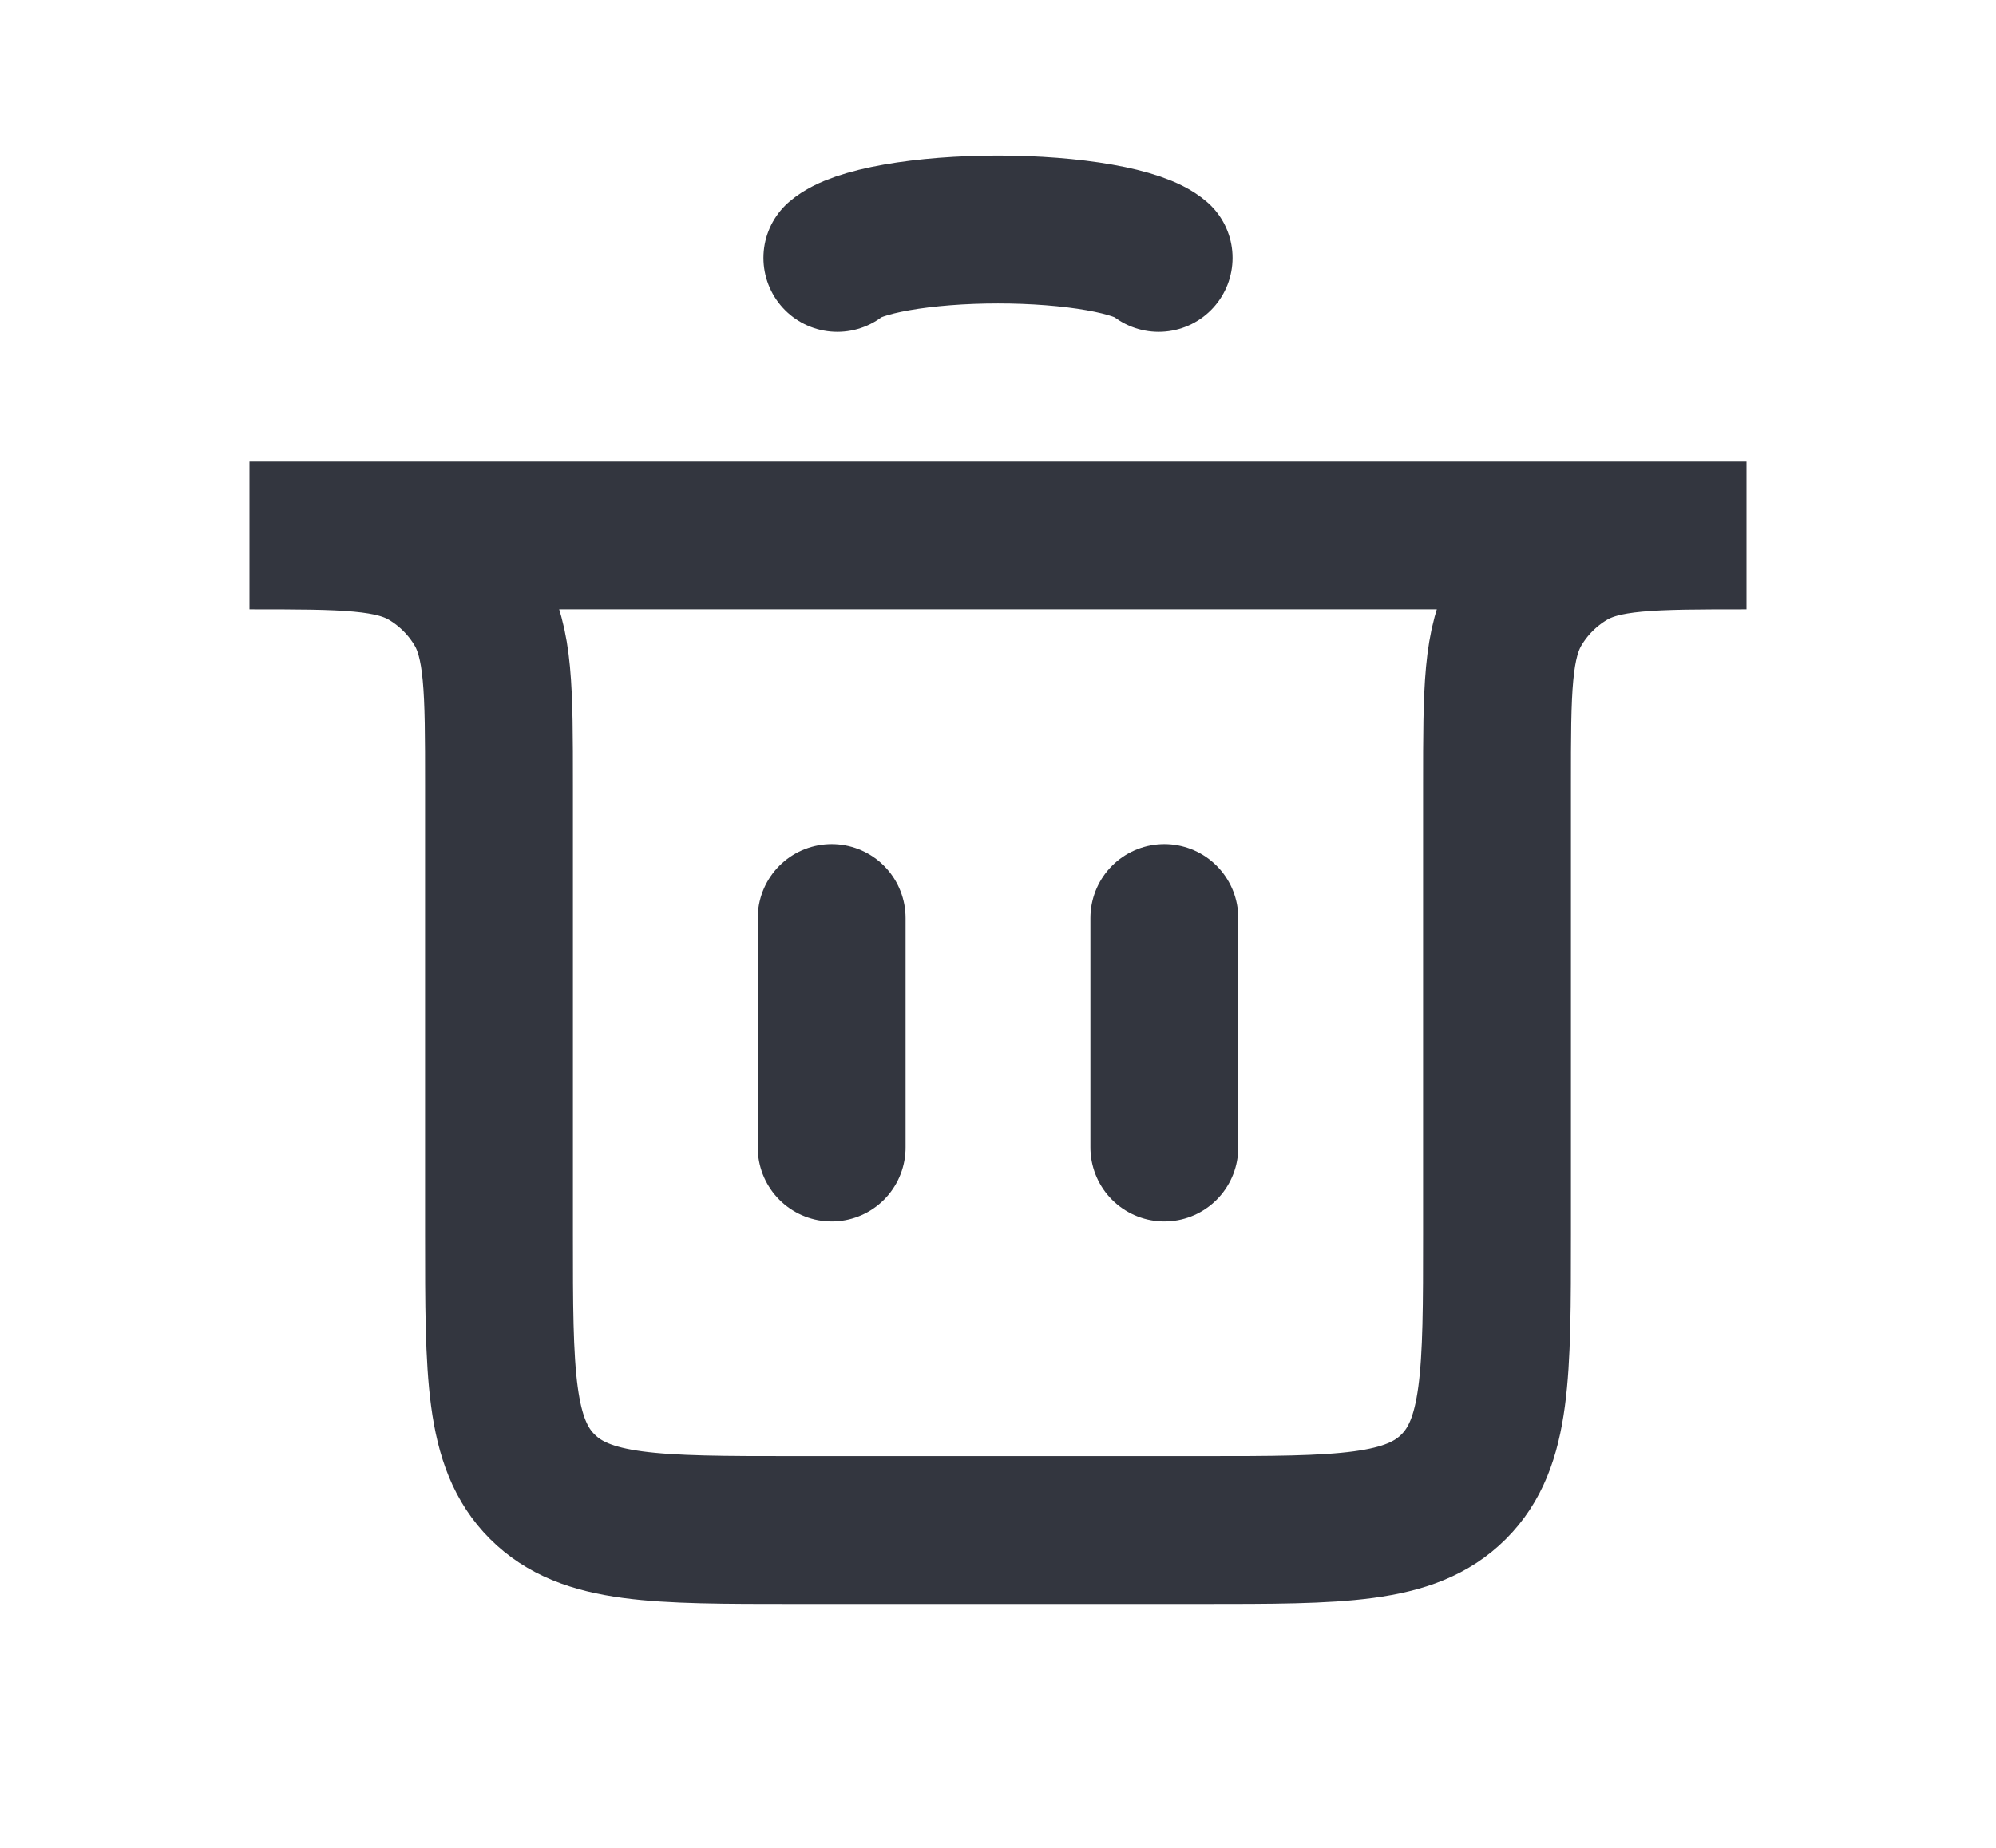
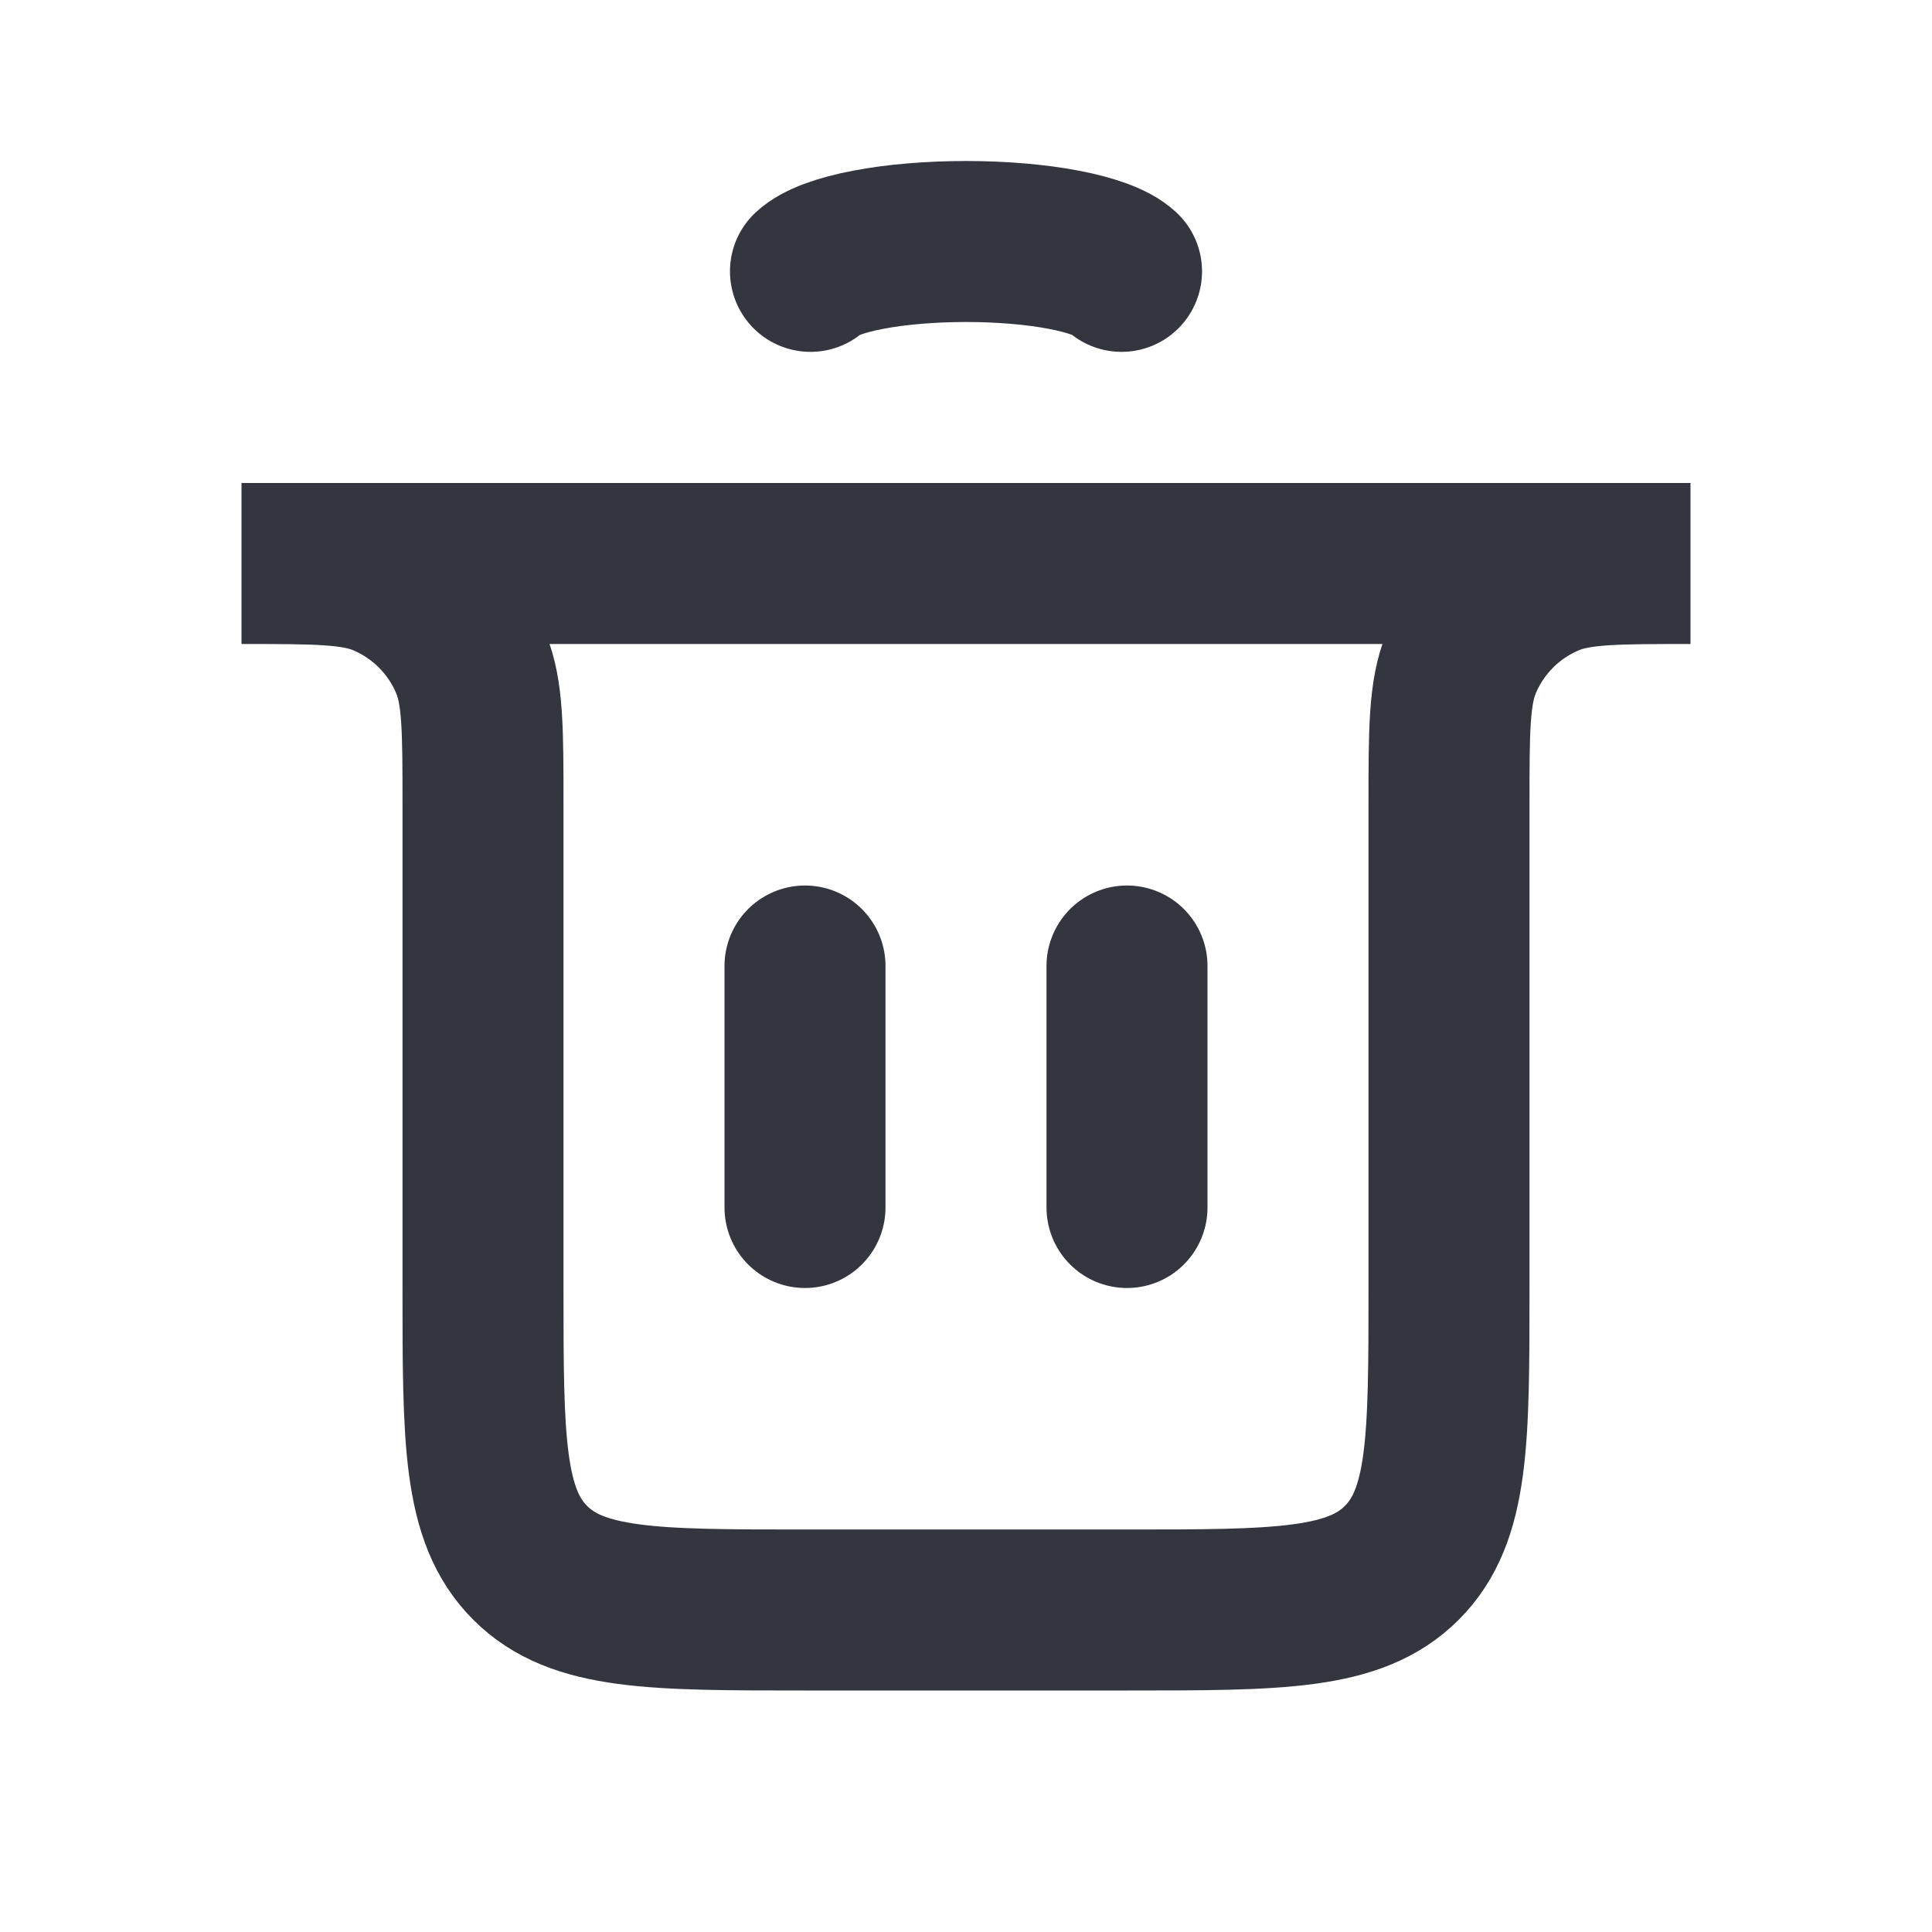
- <svg xmlns="http://www.w3.org/2000/svg" width="27" height="25" viewBox="0 0 27 25" fill="none">
-   <path d="M11.25 15.525L11.25 12.42" stroke="#33363F" stroke-width="2" stroke-linecap="round" />
-   <path d="M15.75 15.525L15.75 12.42" stroke="#33363F" stroke-width="2" stroke-linecap="round" />
-   <path d="M3.375 7.245H23.625V7.245C22.339 7.245 21.697 7.245 21.222 7.53C20.94 7.699 20.704 7.935 20.535 8.217C20.25 8.692 20.25 9.334 20.25 10.62V16.7C20.25 18.586 20.25 19.529 19.664 20.114C19.078 20.7 18.136 20.7 16.25 20.7H10.75C8.864 20.7 7.922 20.7 7.336 20.114C6.75 19.529 6.75 18.586 6.75 16.7V10.62C6.75 9.334 6.75 8.692 6.465 8.217C6.296 7.935 6.06 7.699 5.778 7.53C5.303 7.245 4.661 7.245 3.375 7.245V7.245Z" stroke="#33363F" stroke-width="2" stroke-linecap="round" />
-   <path d="M11.327 3.489C11.455 3.378 11.737 3.281 12.13 3.212C12.523 3.143 13.005 3.105 13.5 3.105C13.995 3.105 14.477 3.143 14.87 3.212C15.263 3.281 15.545 3.378 15.673 3.489" stroke="#33363F" stroke-width="2" stroke-linecap="round" />
+ <svg xmlns="http://www.w3.org/2000/svg" class="delete-icon" width="24" height="24" viewBox="0 0 24 24" fill="none">
+   <path d="M10 15L10 12" stroke="#33363F" stroke-width="2" stroke-linecap="round" />
+   <path d="M14 15L14 12" stroke="#33363F" stroke-width="2" stroke-linecap="round" />
+   <path d="M3 7H21V7C20.068 7 19.602 7 19.235 7.152C18.745 7.355 18.355 7.745 18.152 8.235C18 8.602 18 9.068 18 10V16C18 17.886 18 18.828 17.414 19.414C16.828 20 15.886 20 14 20H10C8.114 20 7.172 20 6.586 19.414C6 18.828 6 17.886 6 16V10C6 9.068 6 8.602 5.848 8.235C5.645 7.745 5.255 7.355 4.765 7.152C4.398 7 3.932 7 3 7V7Z" stroke="#33363F" stroke-width="2" stroke-linecap="round" />
+   <path d="M10.068 3.371C10.182 3.264 10.433 3.17 10.783 3.103C11.132 3.036 11.56 3 12 3C12.44 3 12.868 3.036 13.217 3.103C13.567 3.17 13.818 3.264 13.932 3.371" stroke="#33363F" stroke-width="2" stroke-linecap="round" />
</svg>
